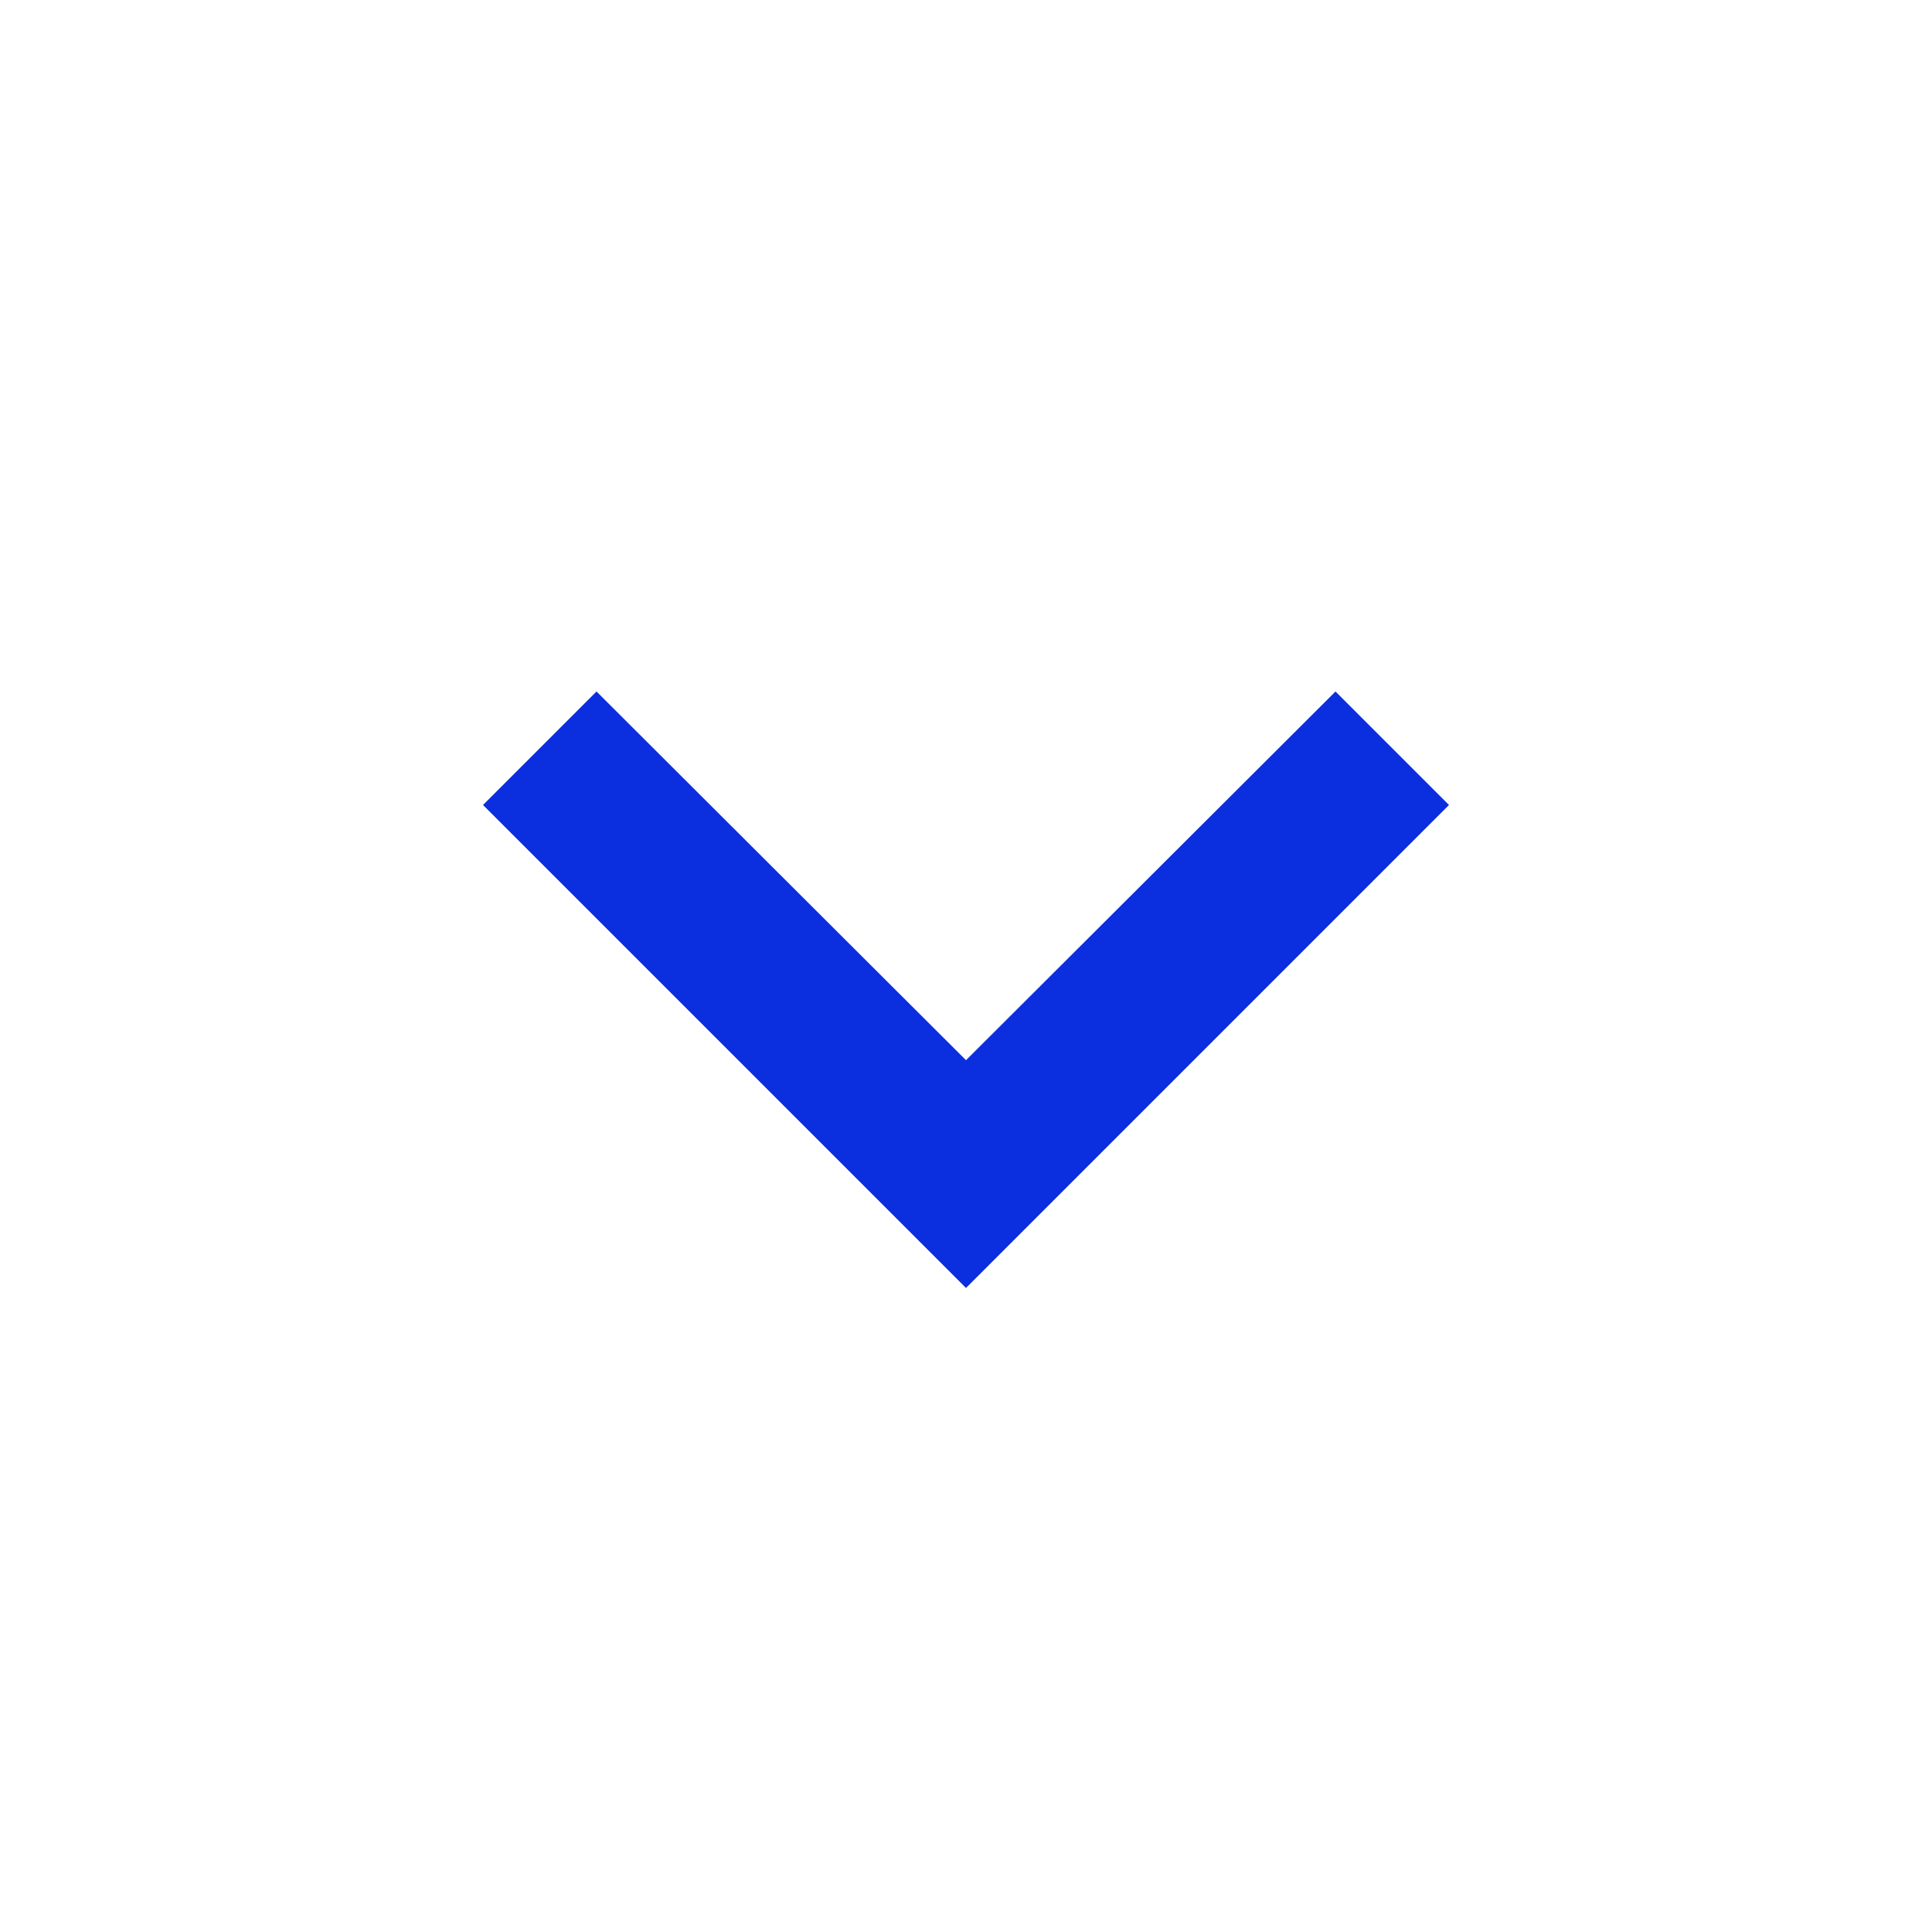
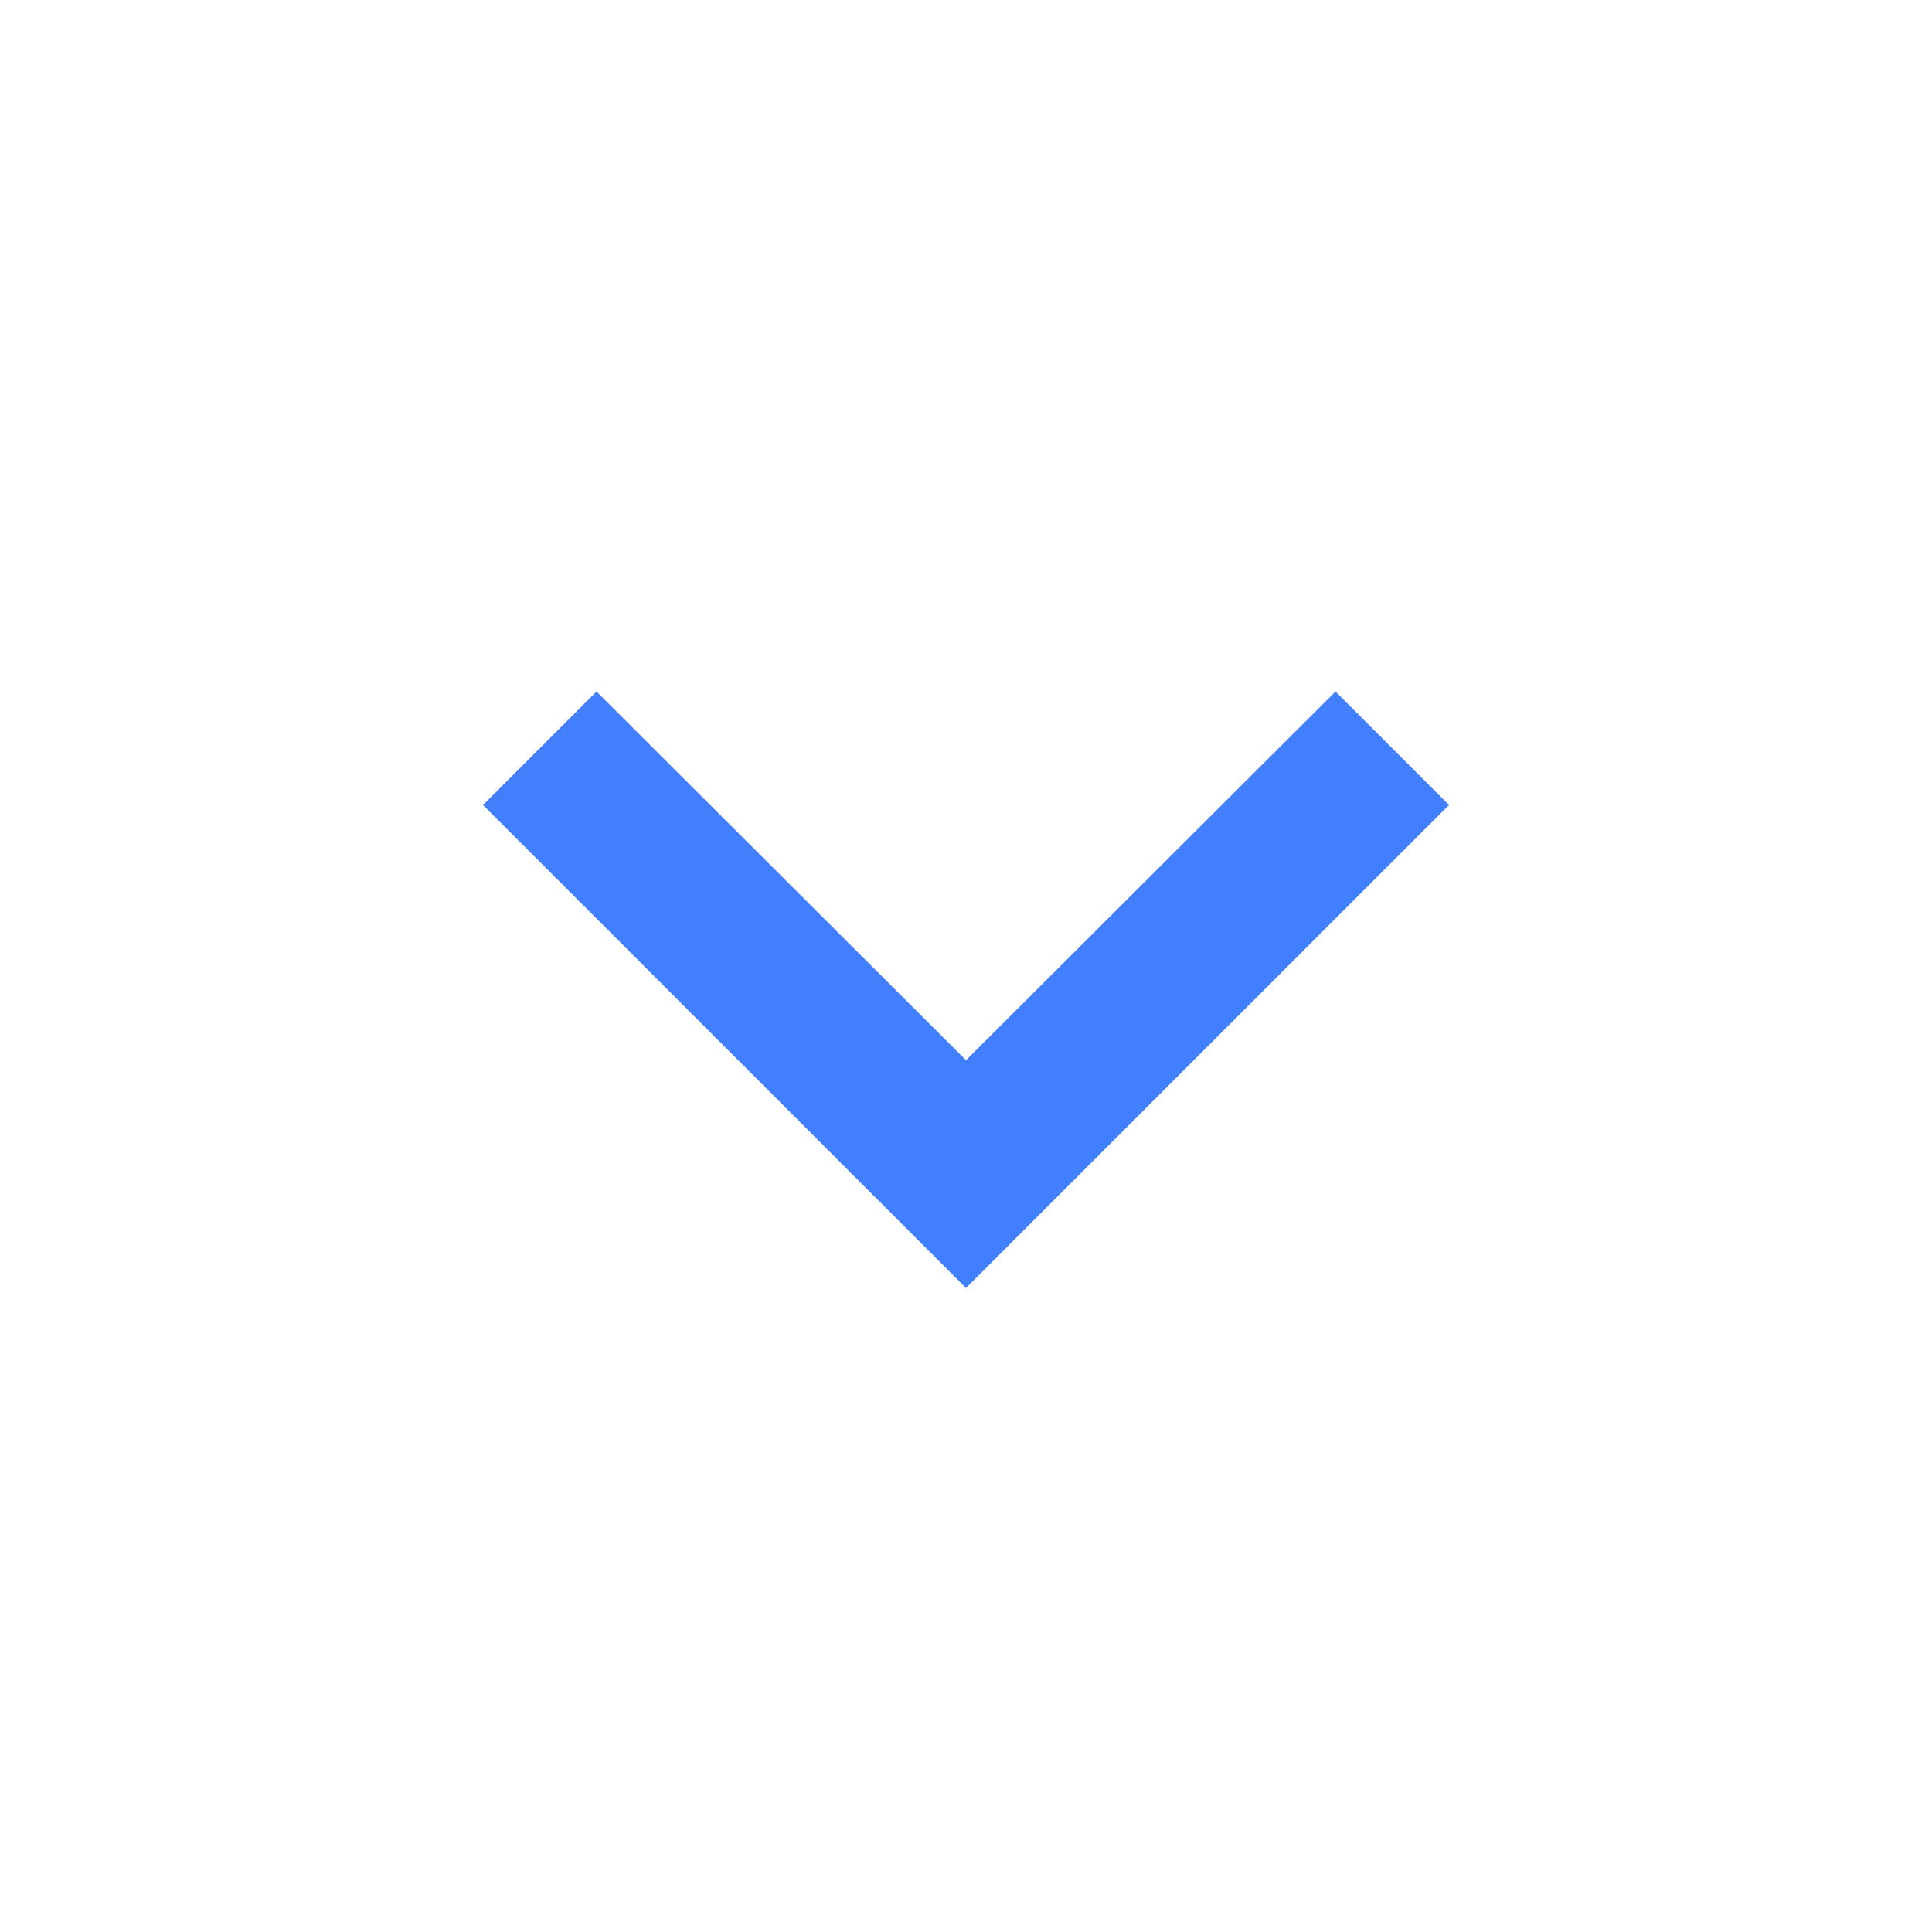
<svg xmlns="http://www.w3.org/2000/svg" width="24" height="24" viewBox="0 0 24 24">
-   <path d="M7.41 8.59L12 13.17l4.59-4.58L18 10l-6 6-6-6 1.41-1.41z" fill="#0B2FDF" />
+   <path d="M7.41 8.59L12 13.17l4.59-4.58L18 10l-6 6-6-6 1.41-1.41z" fill="#417FFC" />
  <path fill="none" d="M0 0h24v24H0V0z" />
</svg>
